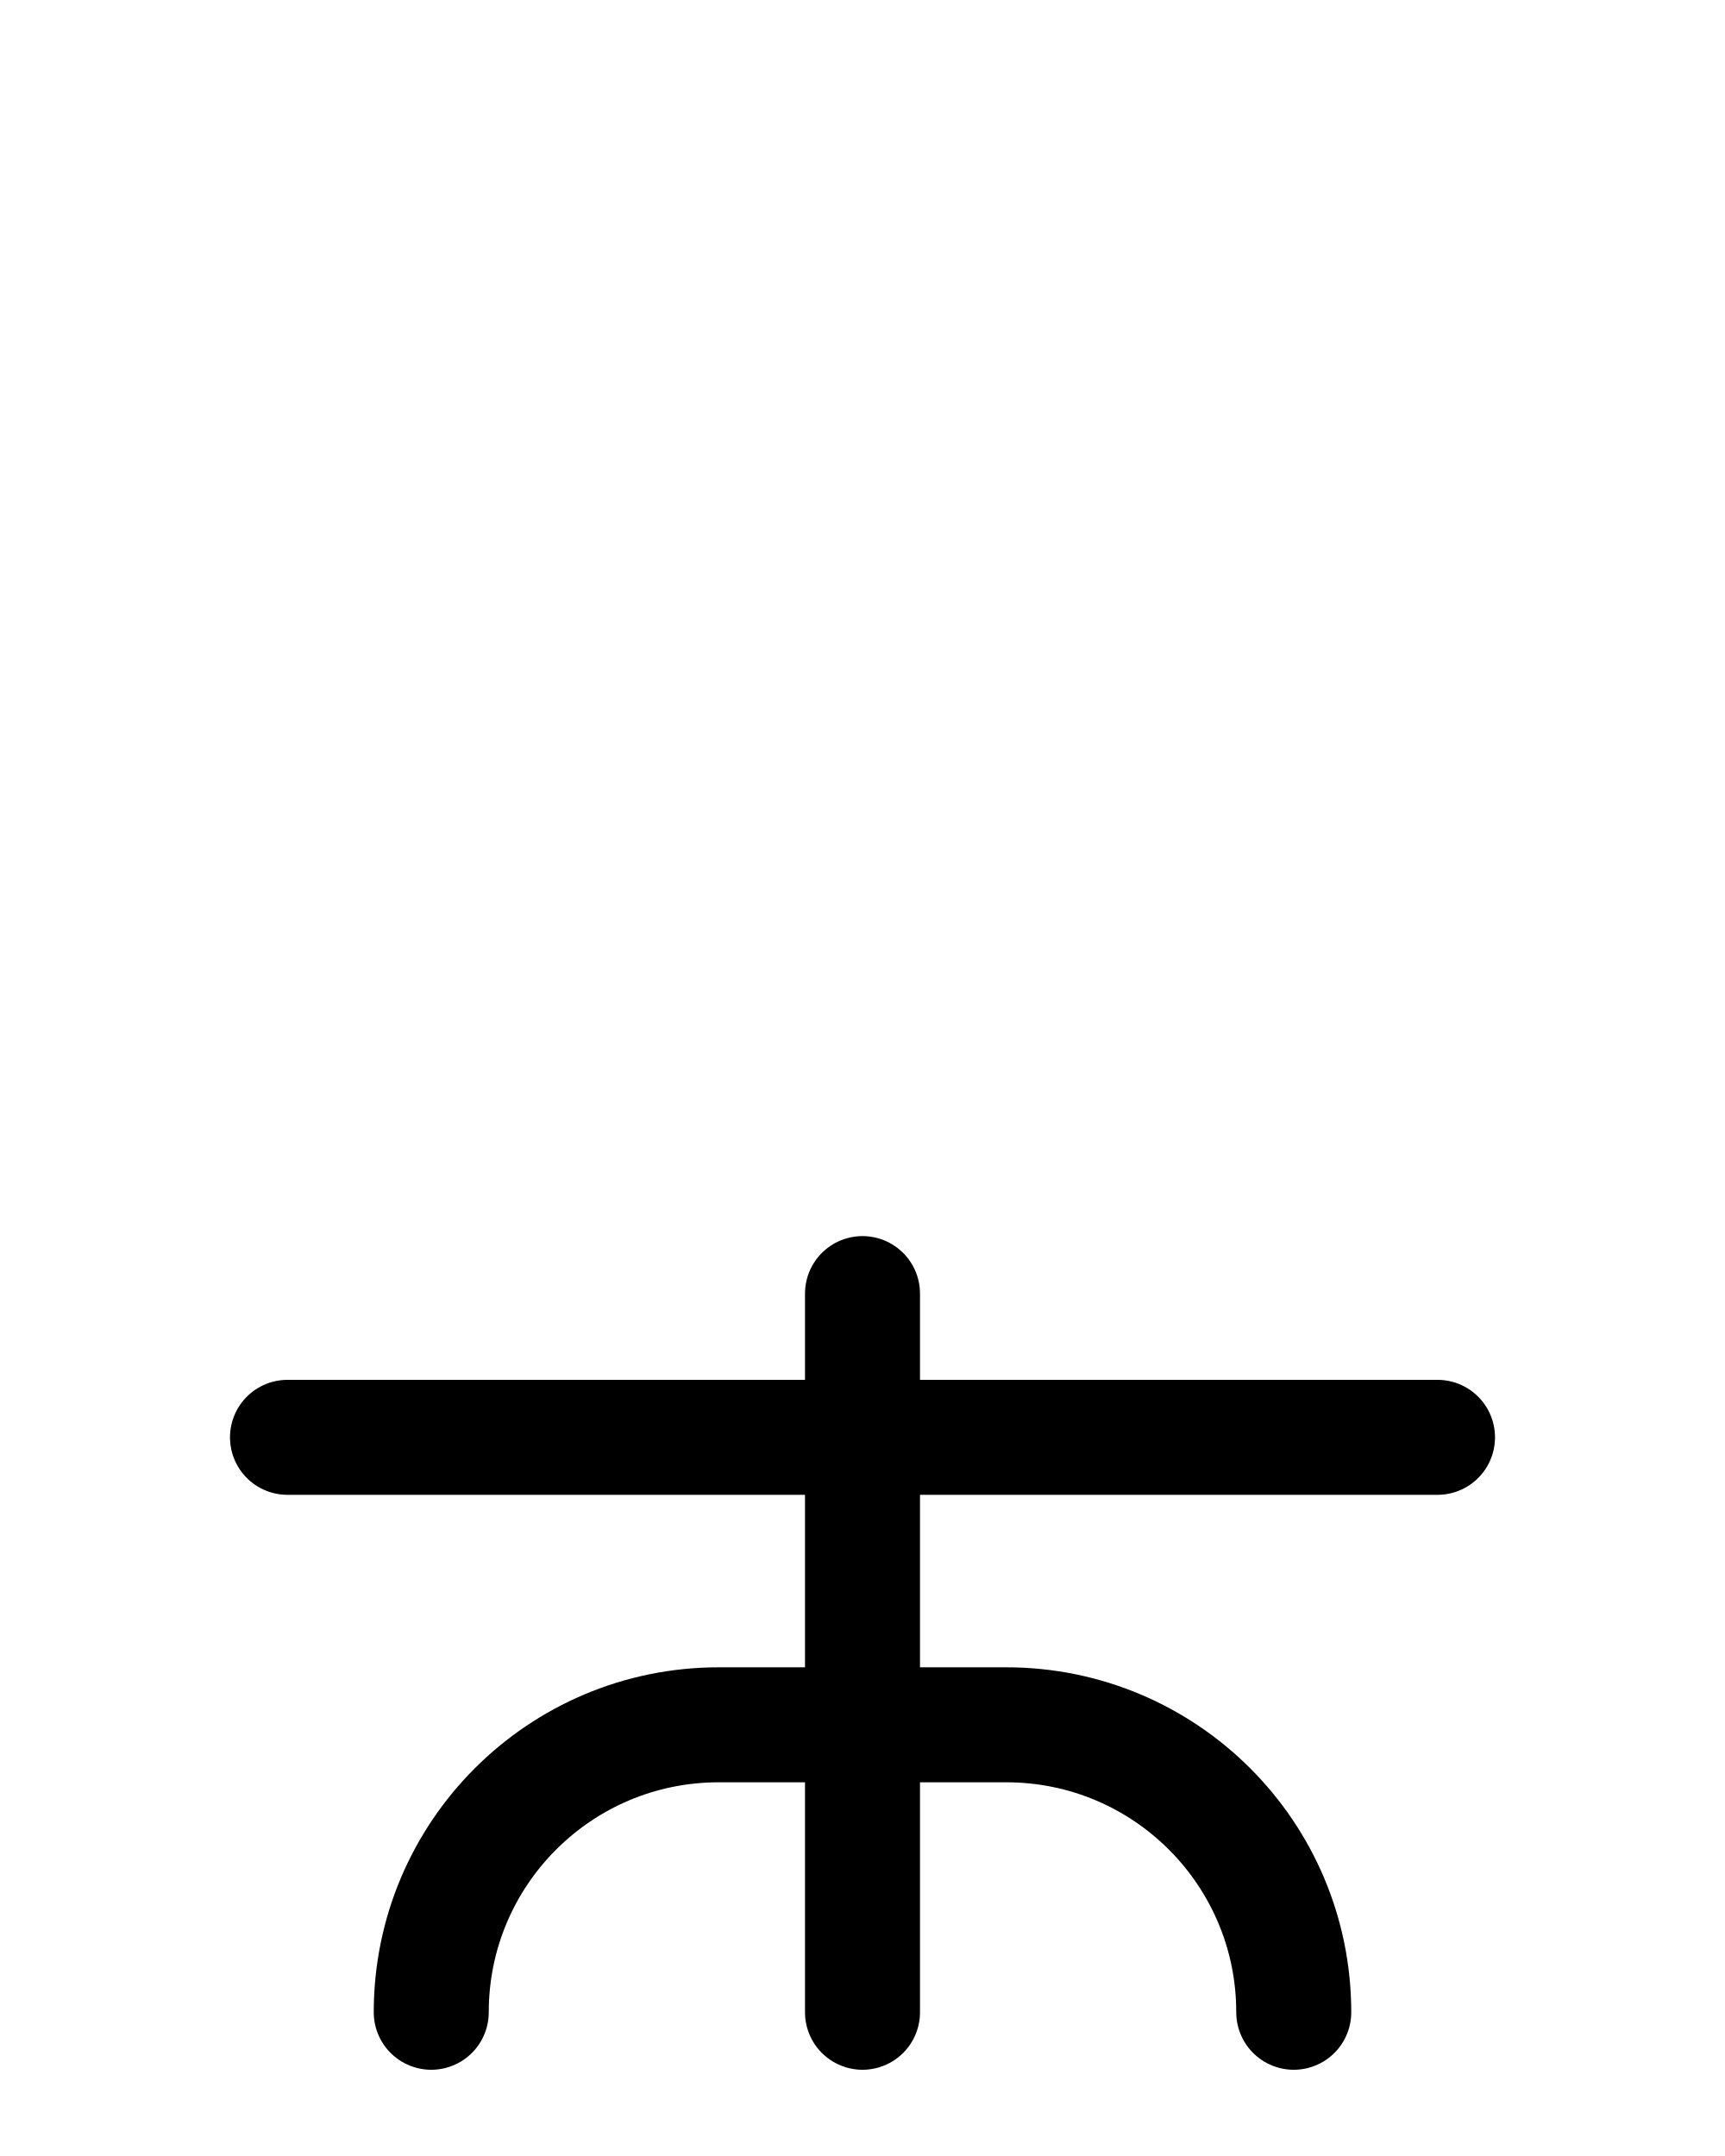
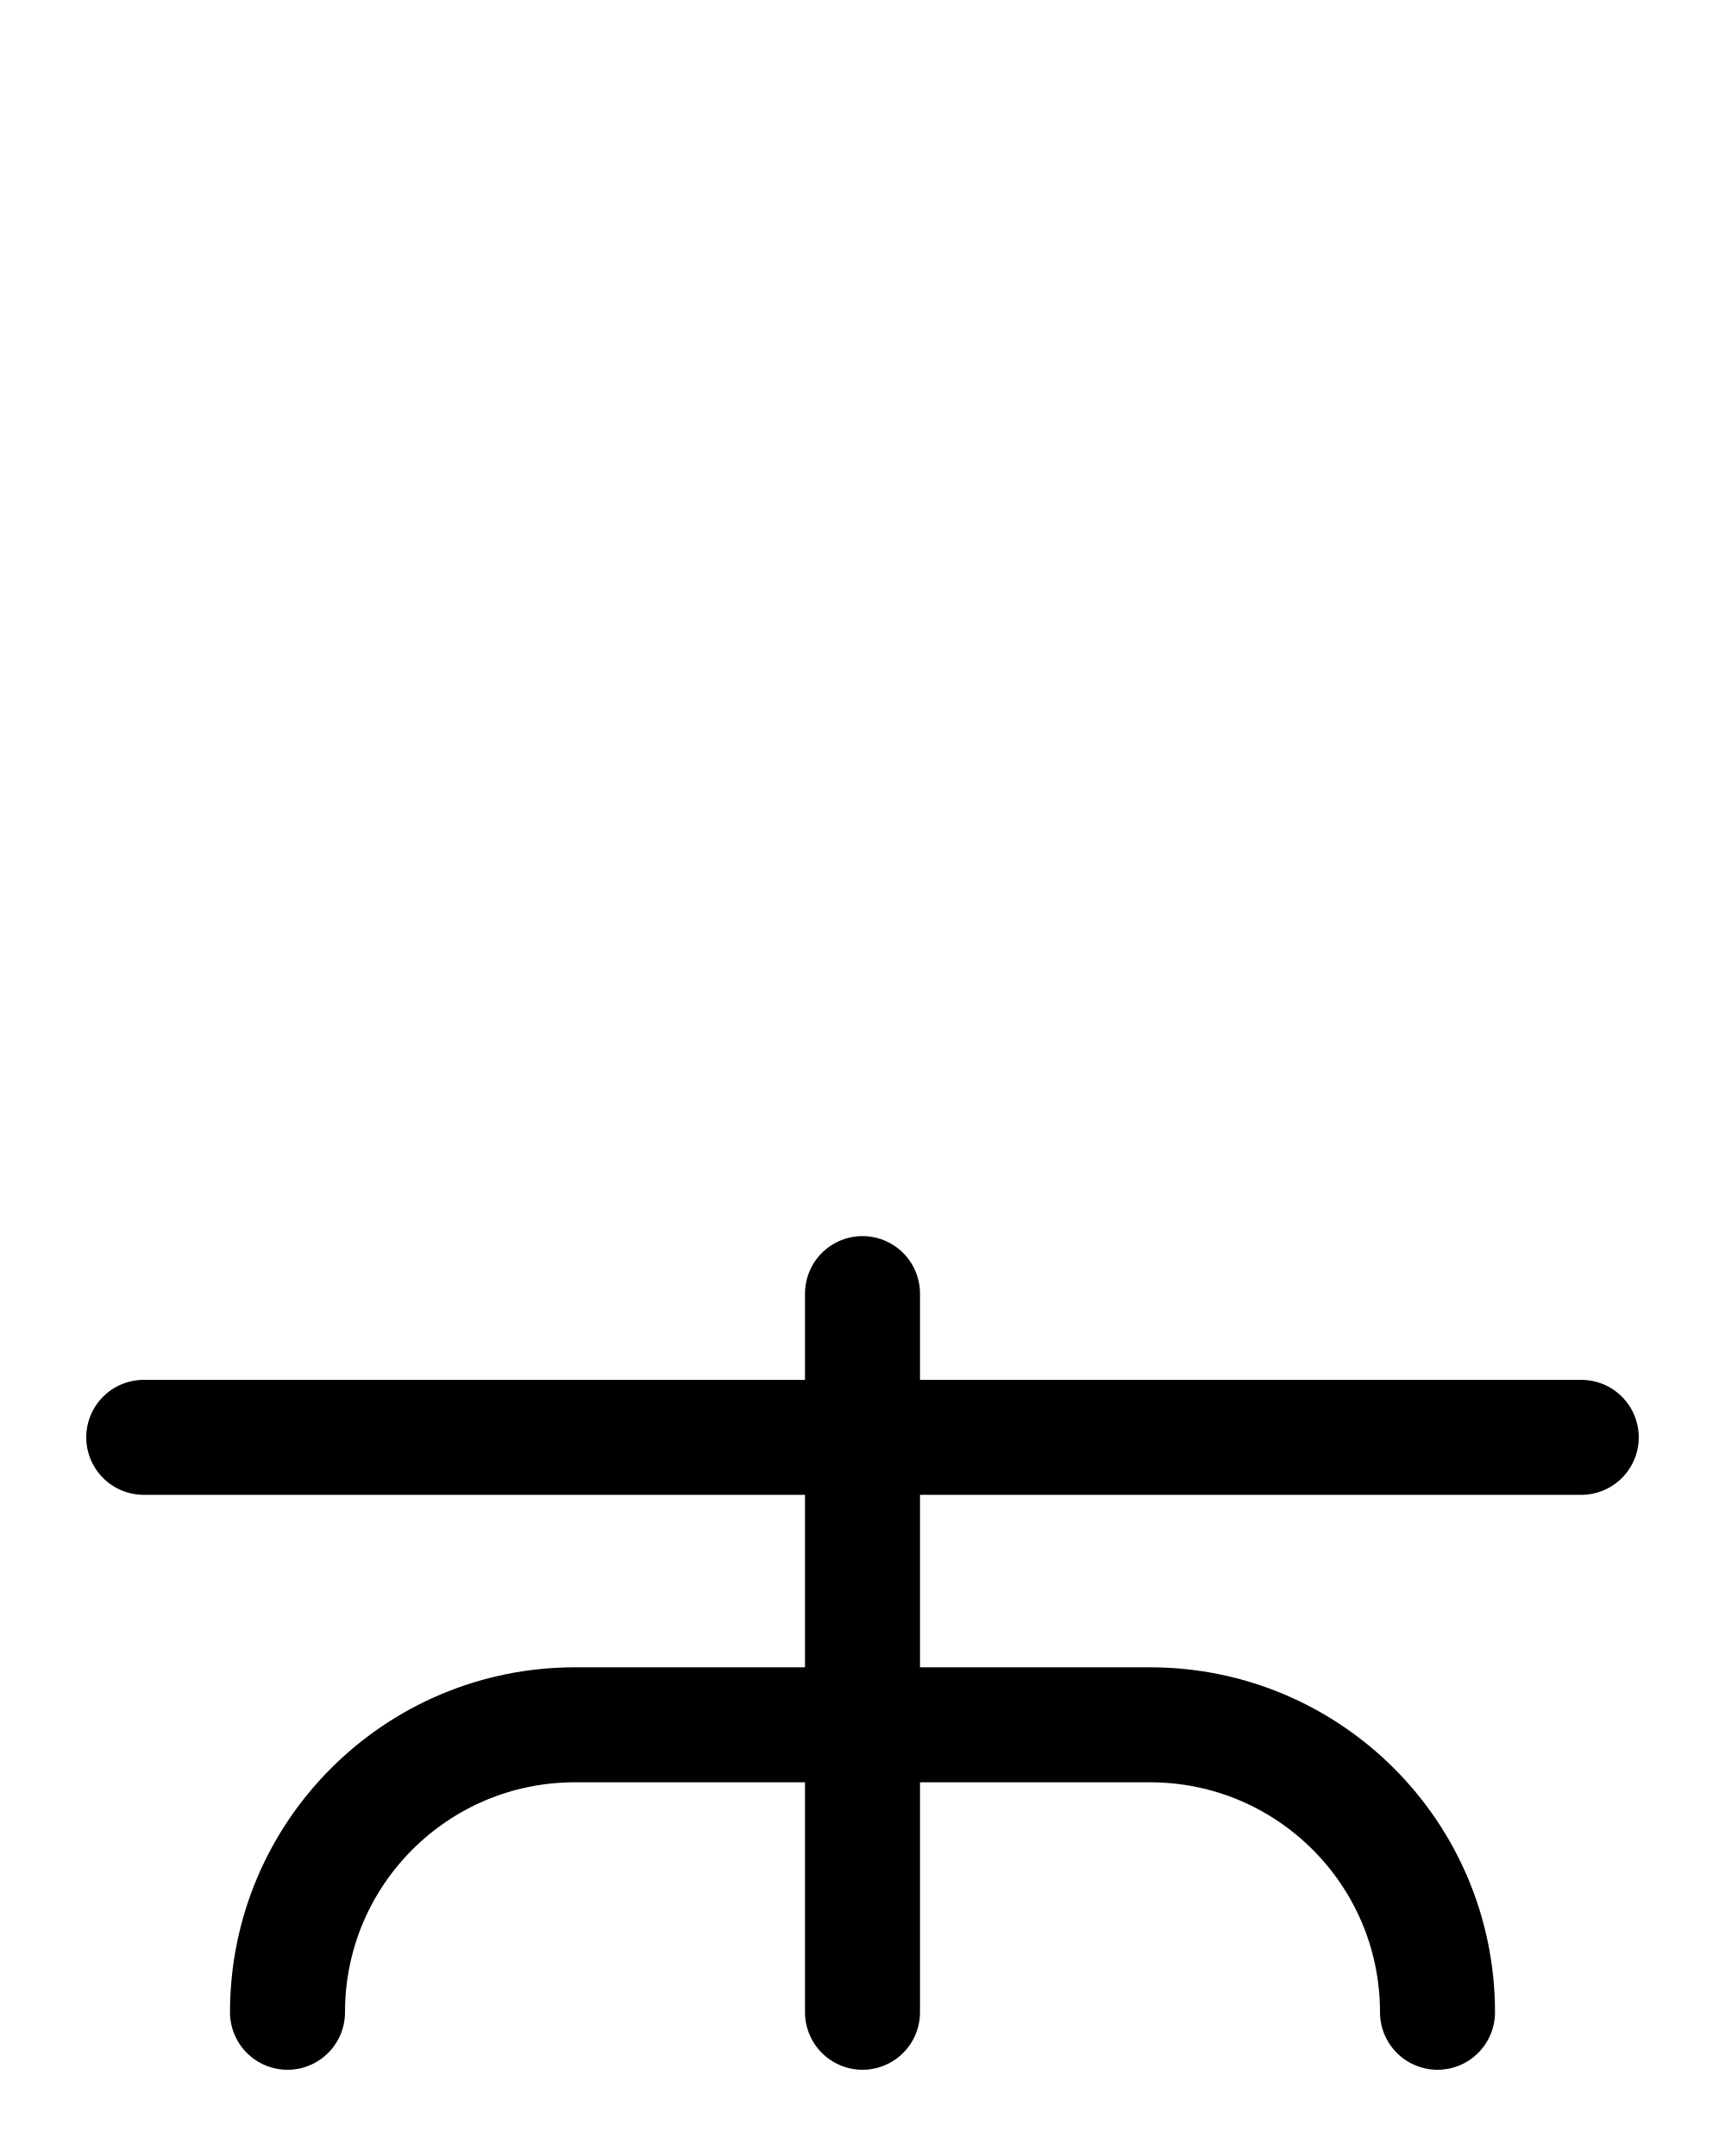
<svg xmlns="http://www.w3.org/2000/svg" version="1.1" id="图层_1" x="0px" y="0px" viewBox="0 0 720 900" style="enable-background:new 0 0 720 900;" xml:space="preserve">
  <style type="text/css">
	.st0{fill:none;stroke:#000000;stroke-width:48;stroke-linecap:round;stroke-linejoin:round;stroke-miterlimit:10;}
</style>
  <line class="st0" x1="360" y1="540" x2="360" y2="840" />
-   <path class="st0" d="M540,840c0-66.3-53.7-120-120-120H300c-66.3,0-120,53.7-120,120" />
-   <line class="st0" x1="120" y1="600" x2="600" y2="600" />
+   <path class="st0" d="M600,840c0-66.3-53.7-120-120-120H240c-66.3,0-120,53.7-120,120" />
+   <line class="st0" x1="60" y1="600" x2="660" y2="600" />
</svg>
